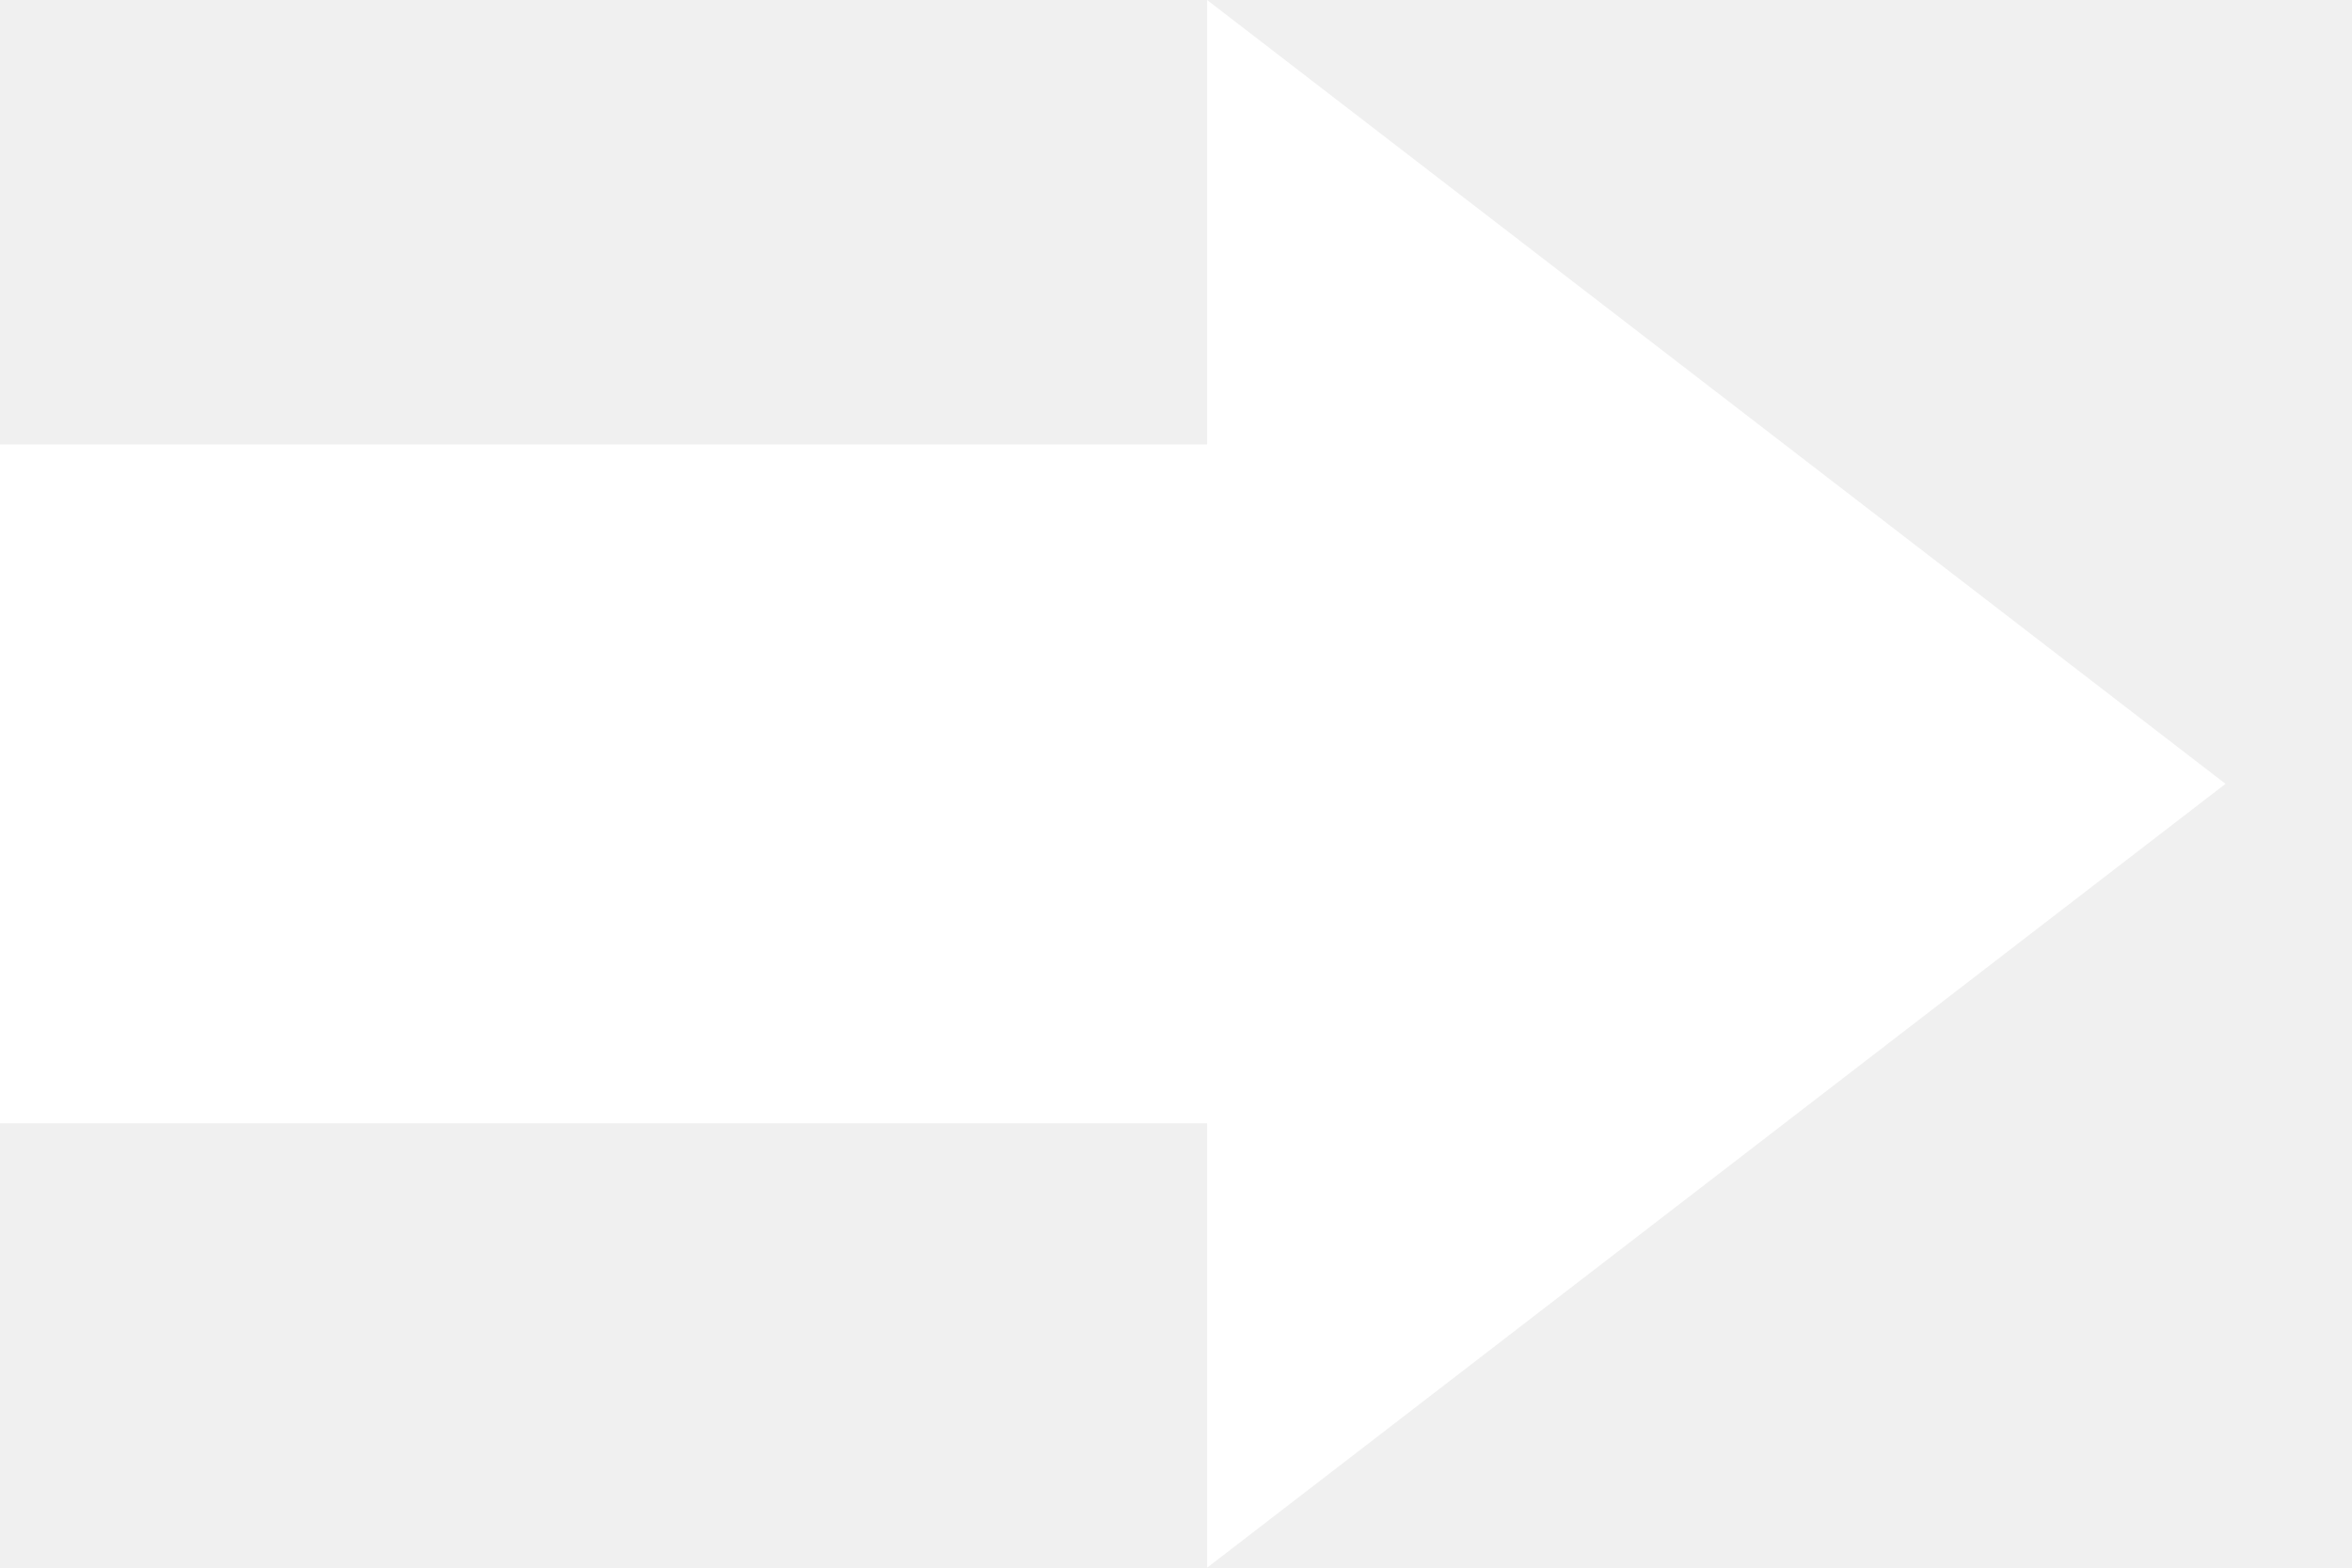
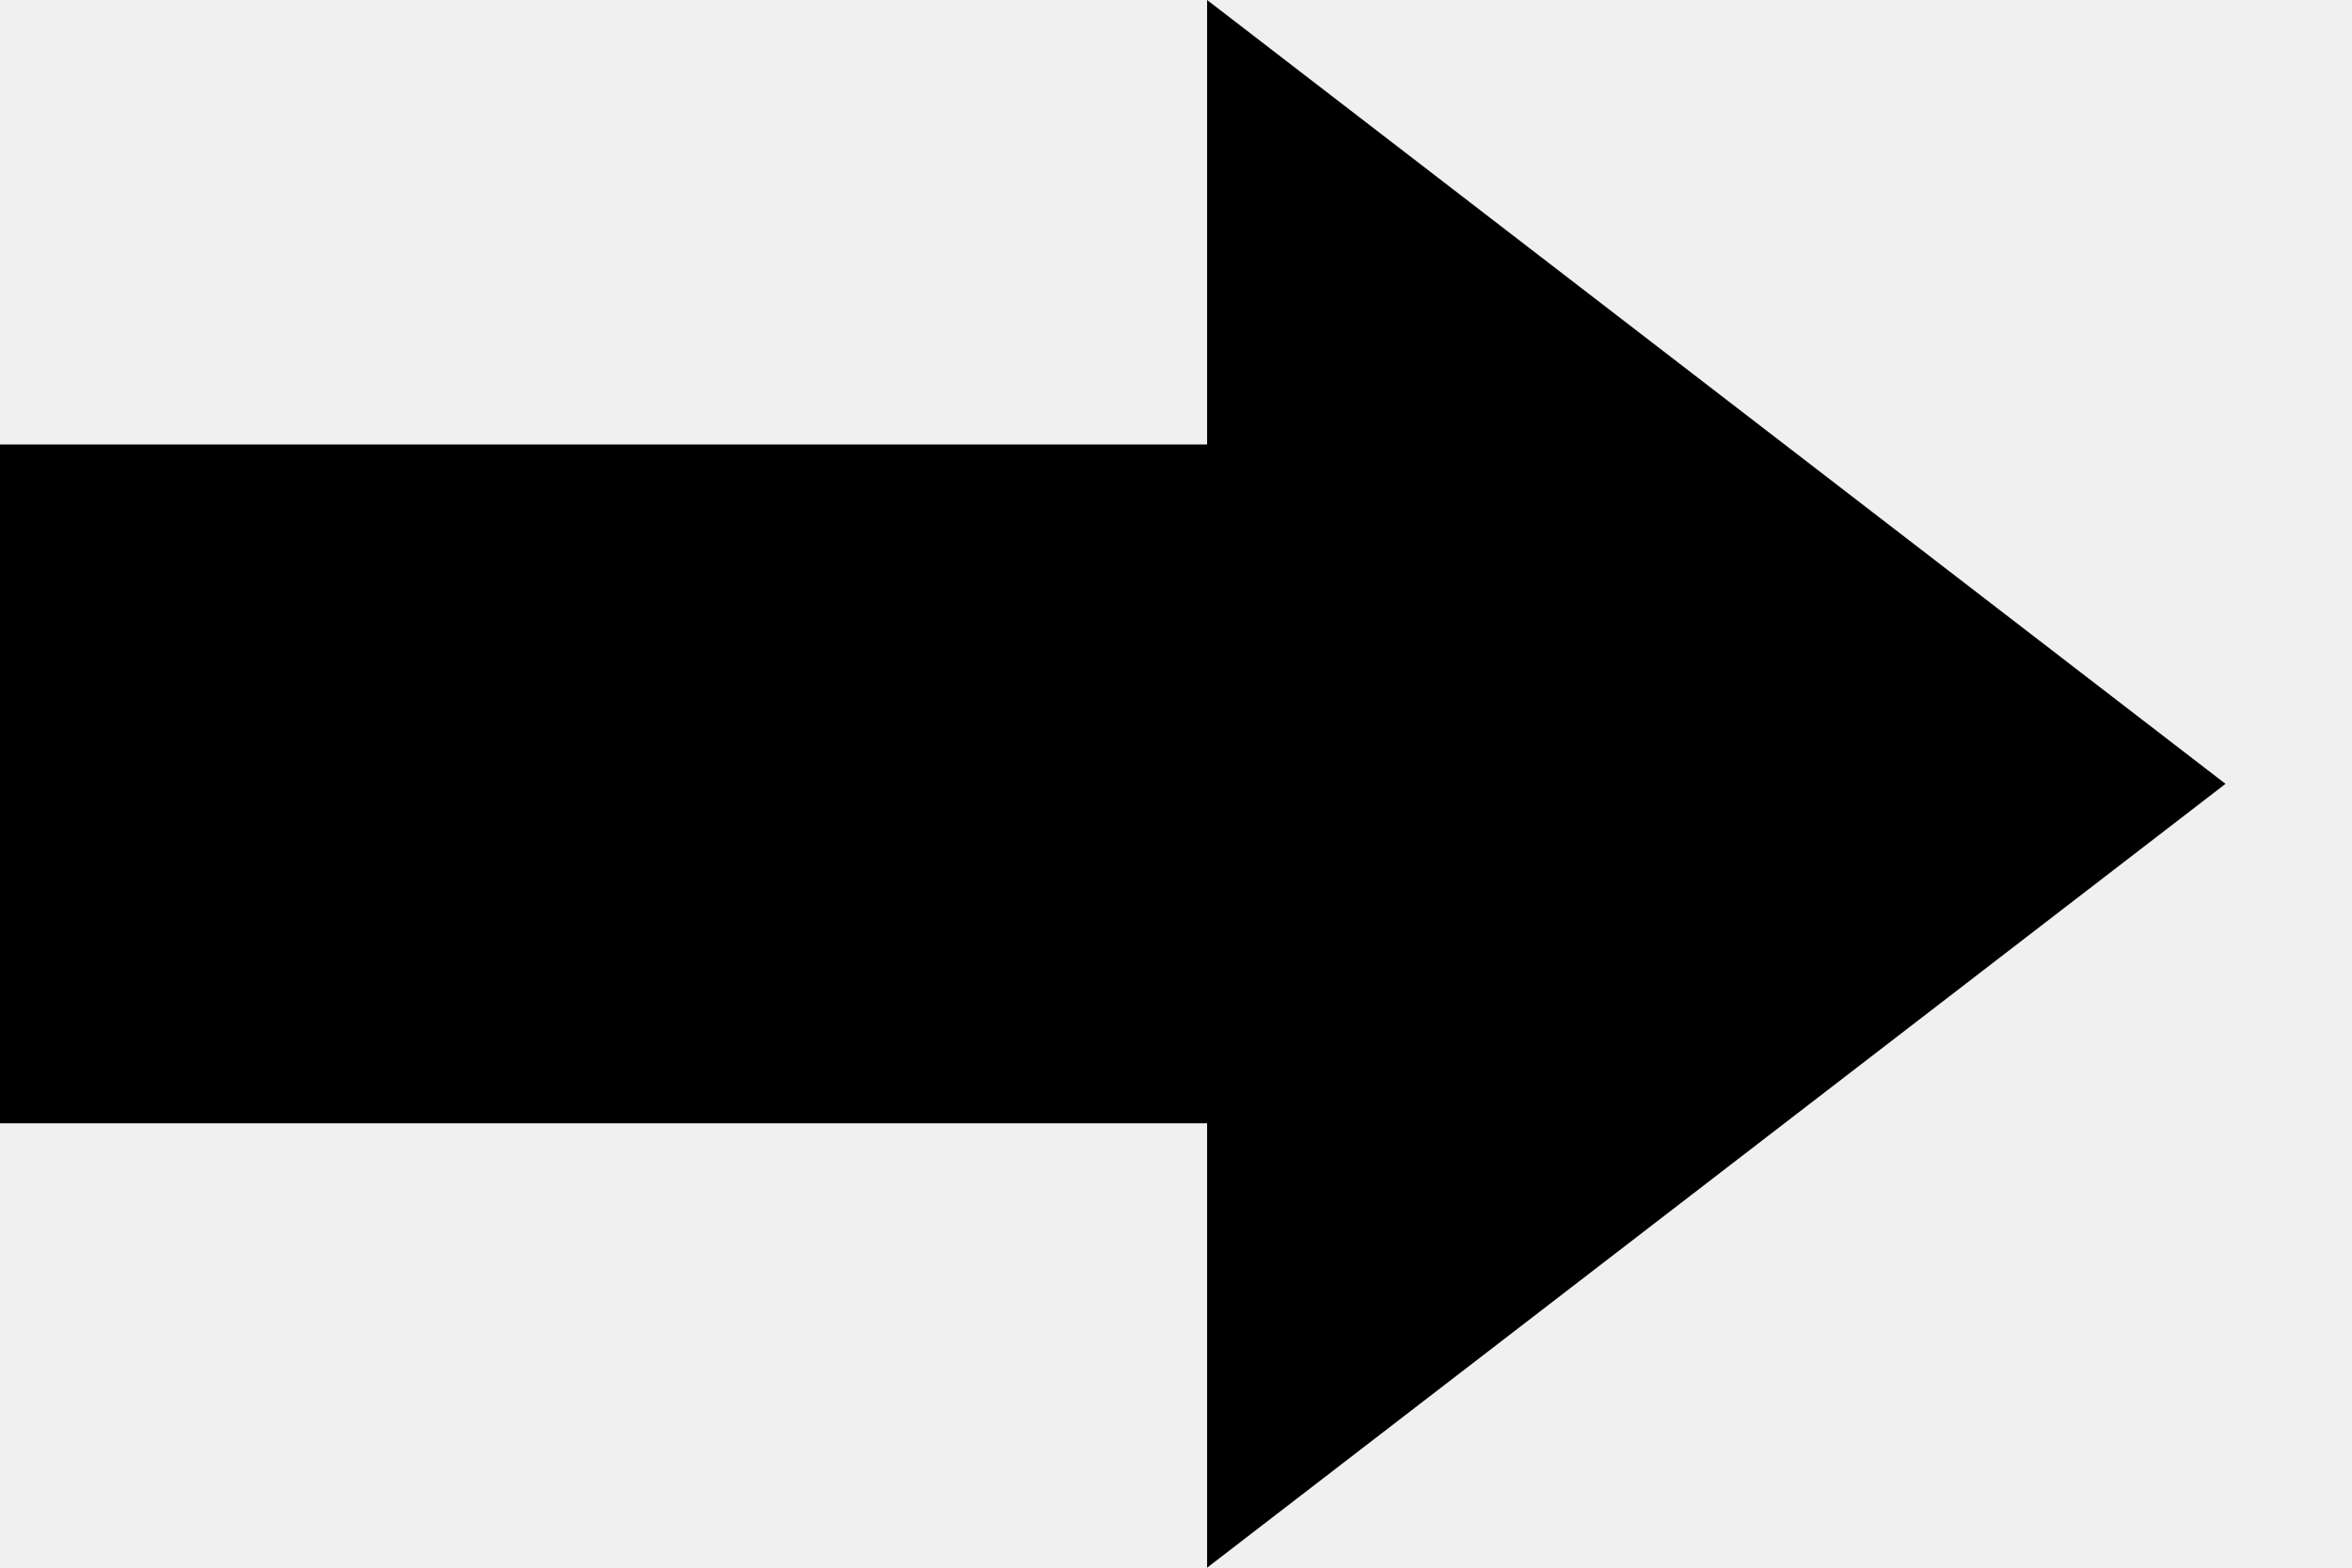
<svg xmlns="http://www.w3.org/2000/svg" width="18" height="12" viewBox="0 0 18 12" fill="none">
-   <path fill-rule="evenodd" clip-rule="evenodd" d="M9.238 12L17.032 6L9.238 0V3.402H0V8.598H9.238V12Z" fill="white" />
+   <path fill-rule="evenodd" clip-rule="evenodd" d="M9.238 12L17.032 6L9.238 0V3.402H0V8.598H9.238V12Z" fill="currentColor" />
</svg>
